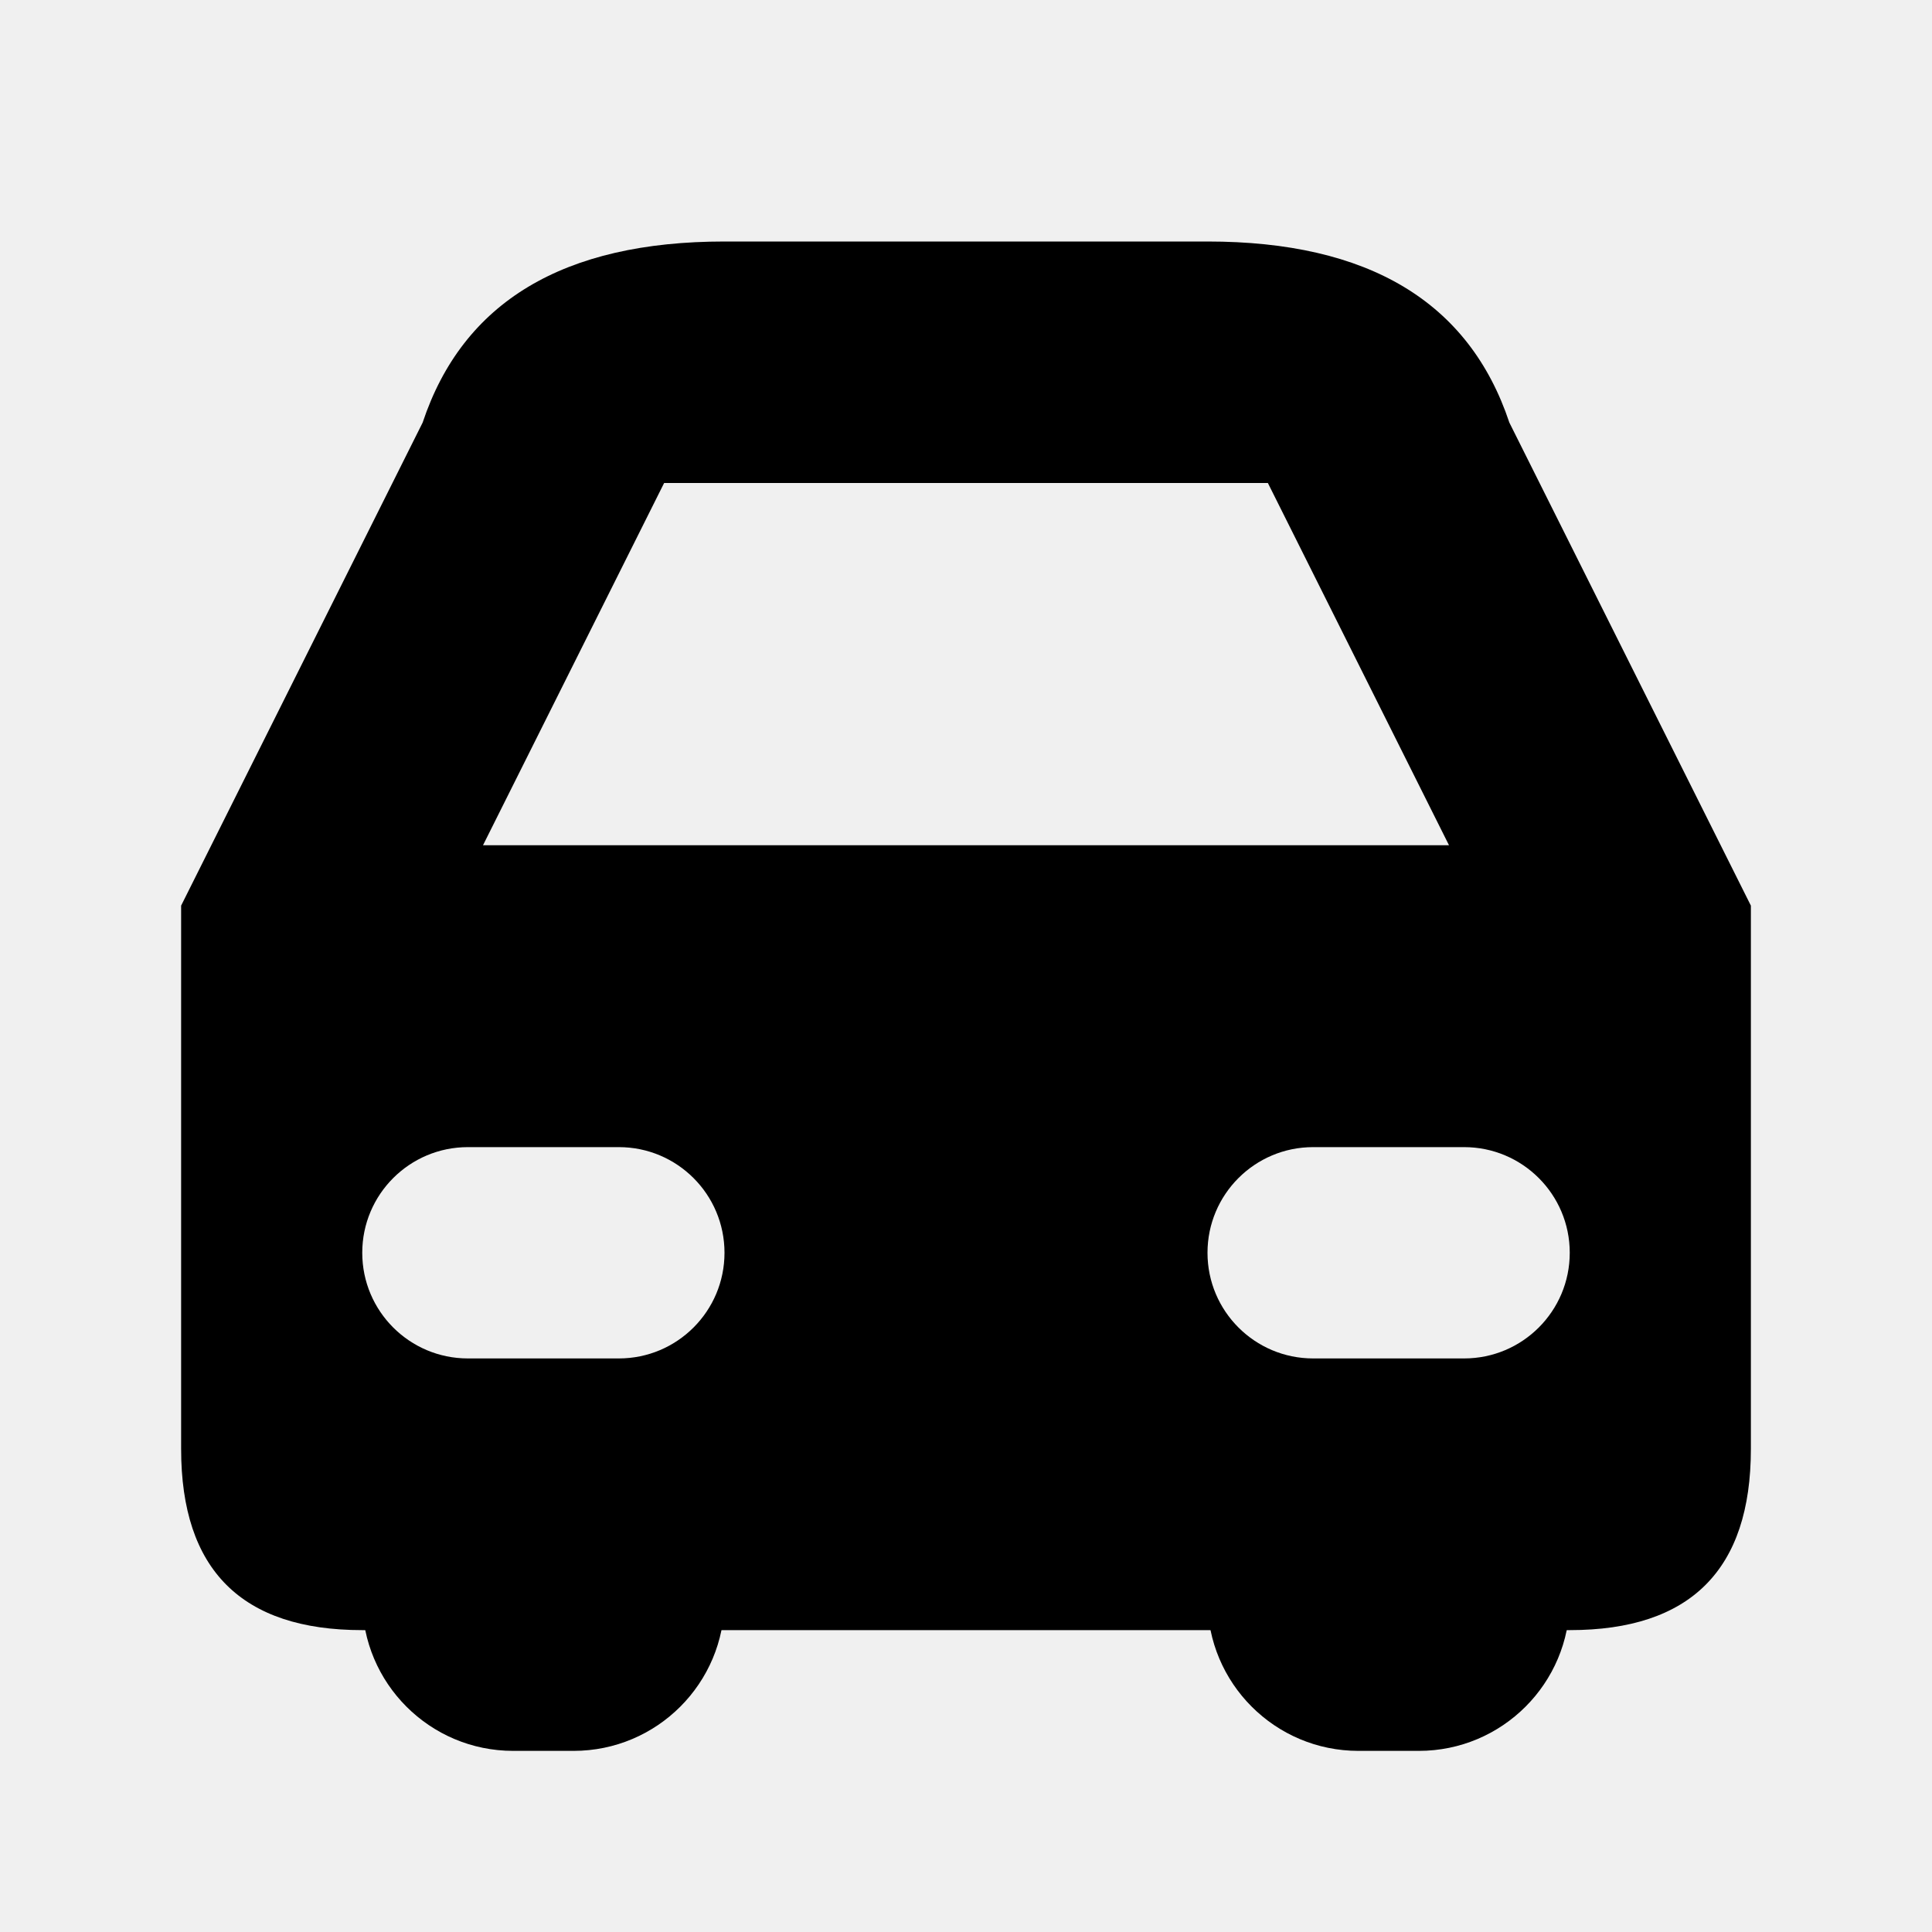
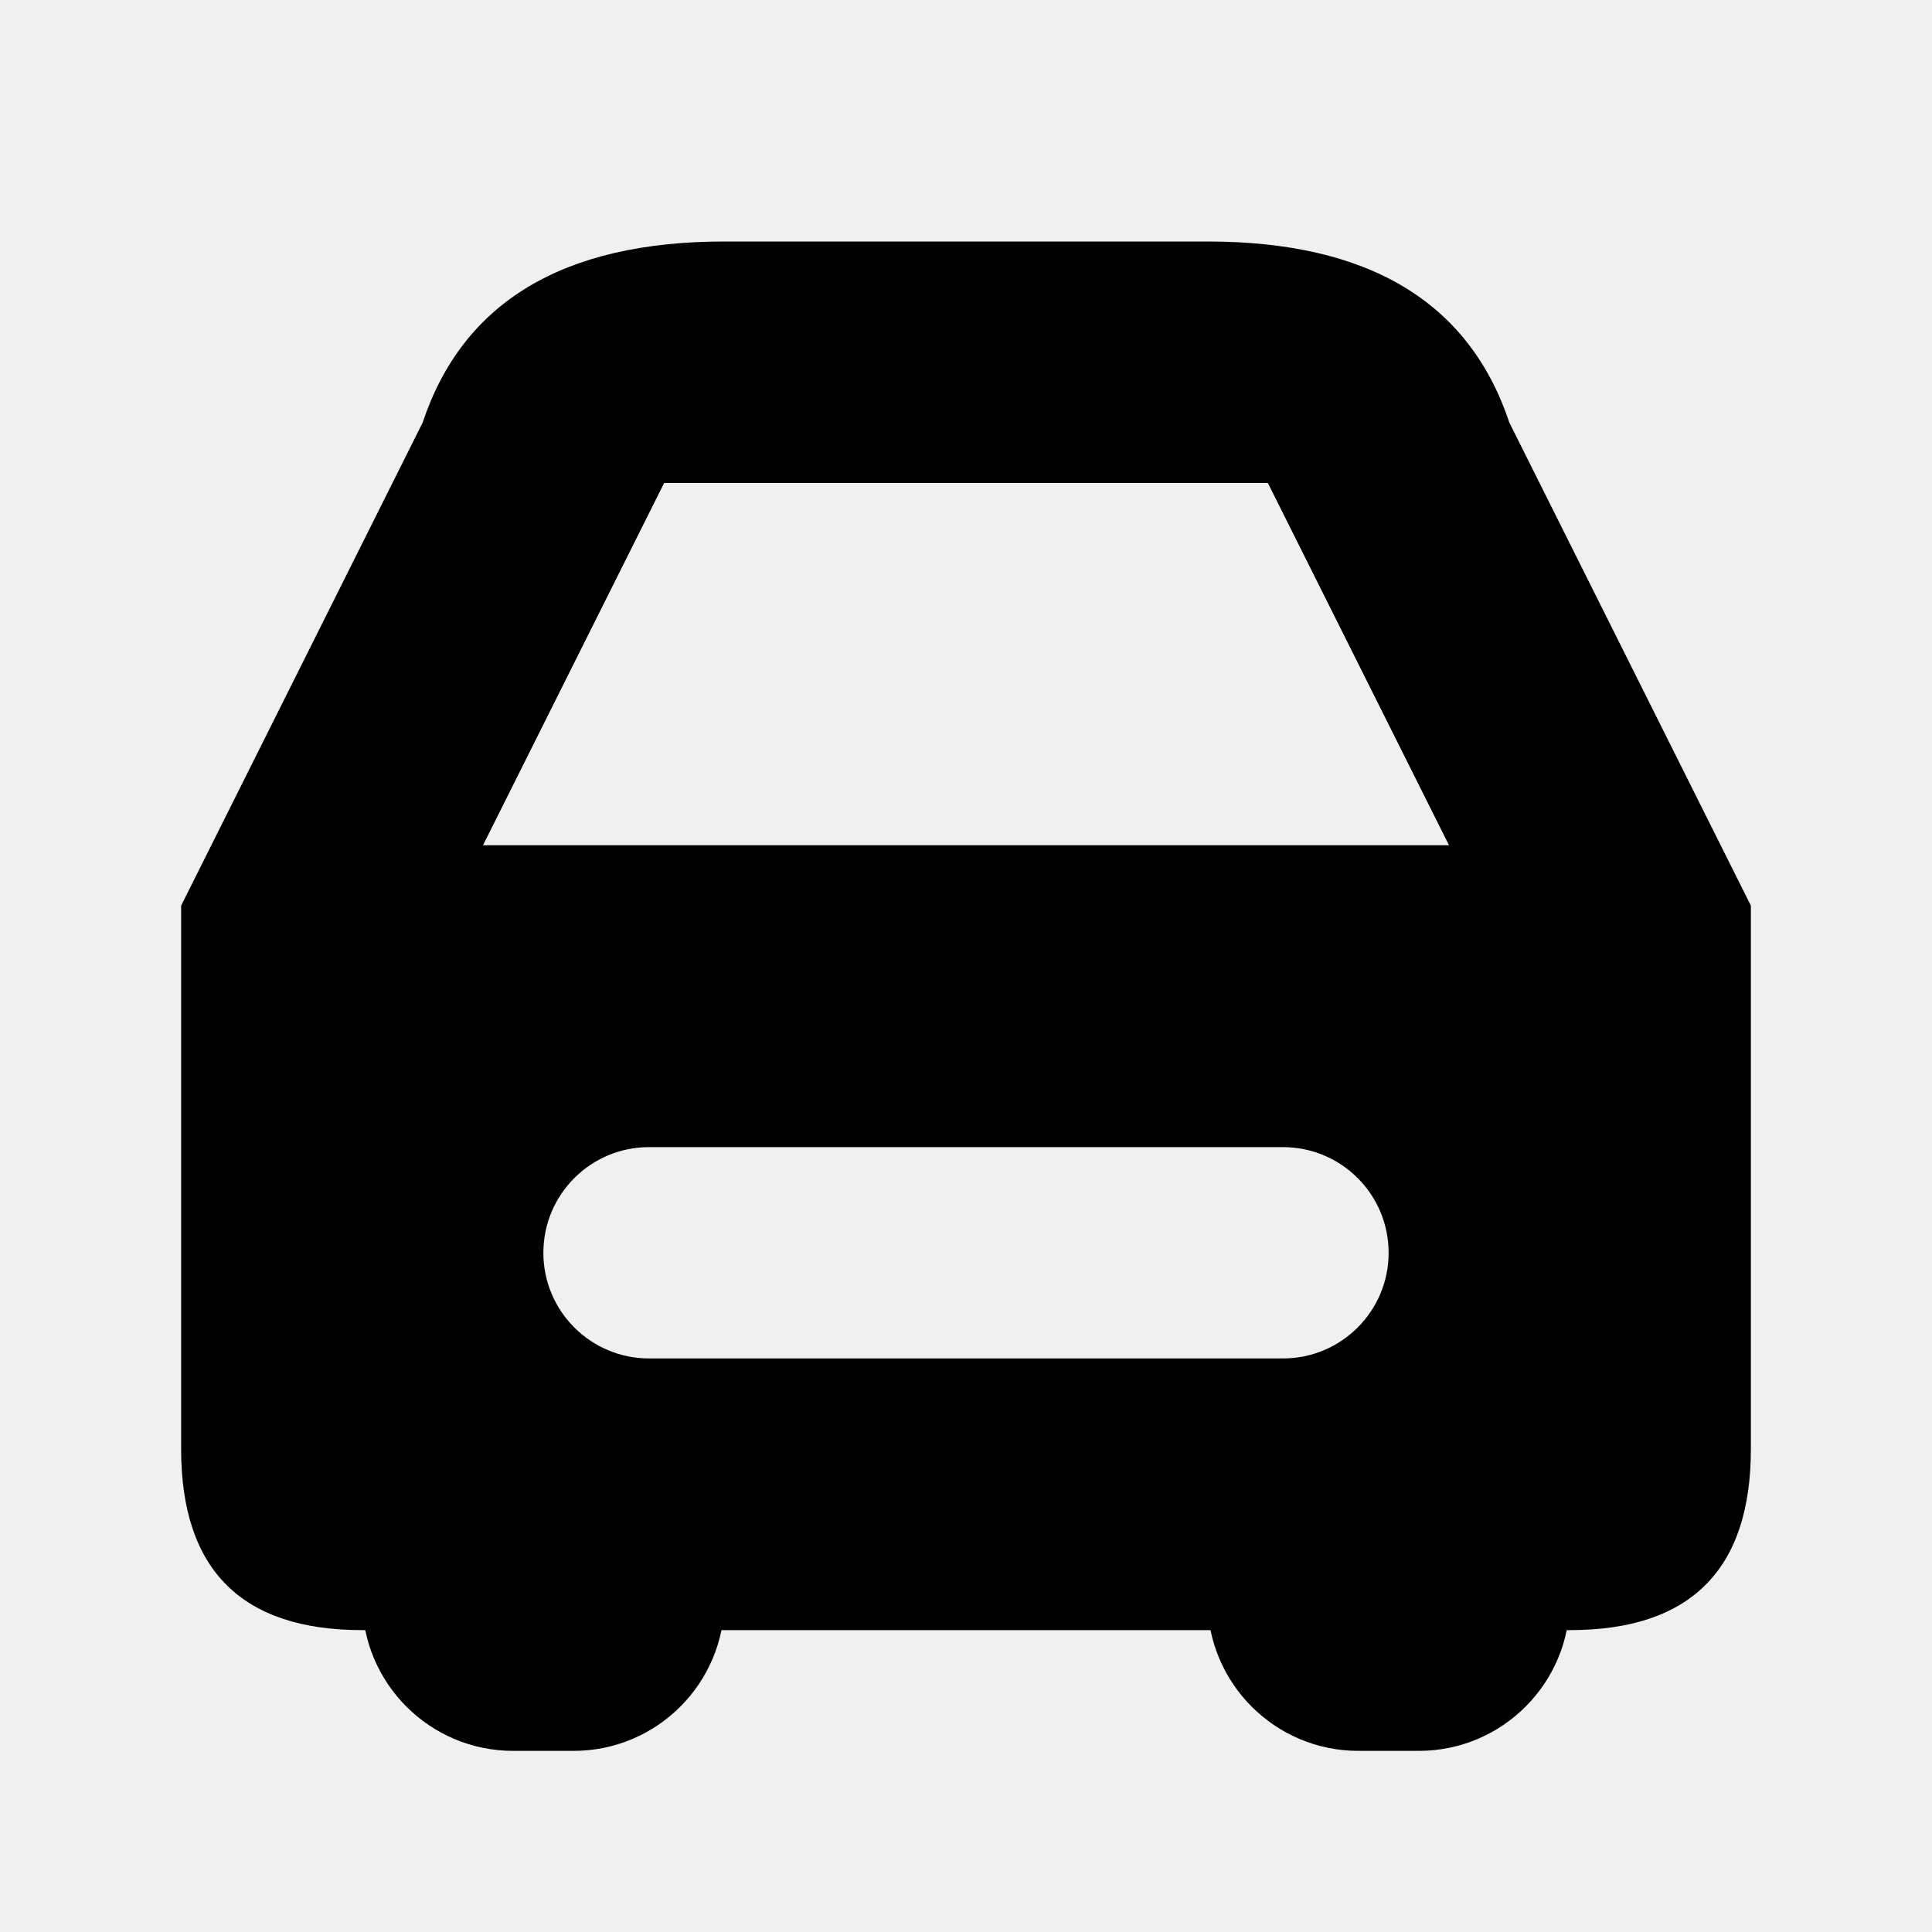
<svg xmlns="http://www.w3.org/2000/svg" viewBox="0 0 32 32" fill="currentColor">
  <defs>
    <mask id="asset-vehicle-knockout" maskUnits="userSpaceOnUse" x="0" y="0" width="32" height="32">
      <rect width="32" height="32" fill="white" />
      <g fill="black" color="black">
        <path d="M8 14l3-6h10l3 6Z" />
-         <rect x="6" y="19" width="6" height="3.5" rx="1.75" />
-         <rect x="20" y="19" width="6" height="3.5" rx="1.75" />
+         <rect x="9" y="19" width="14" height="3.5" rx="1.75" />
      </g>
    </mask>
  </defs>
  <g mask="url(#asset-vehicle-knockout)">
    <path d="M3 15l4-8q1-3 5-3h8q4 0 5 3l4 8v9q0 3-3 3H6q-3 0-3-3Z" />
    <rect x="6" y="24" width="6" height="5" rx="2.5" />
    <rect x="20" y="24" width="6" height="5" rx="2.5" />
  </g>
</svg>
